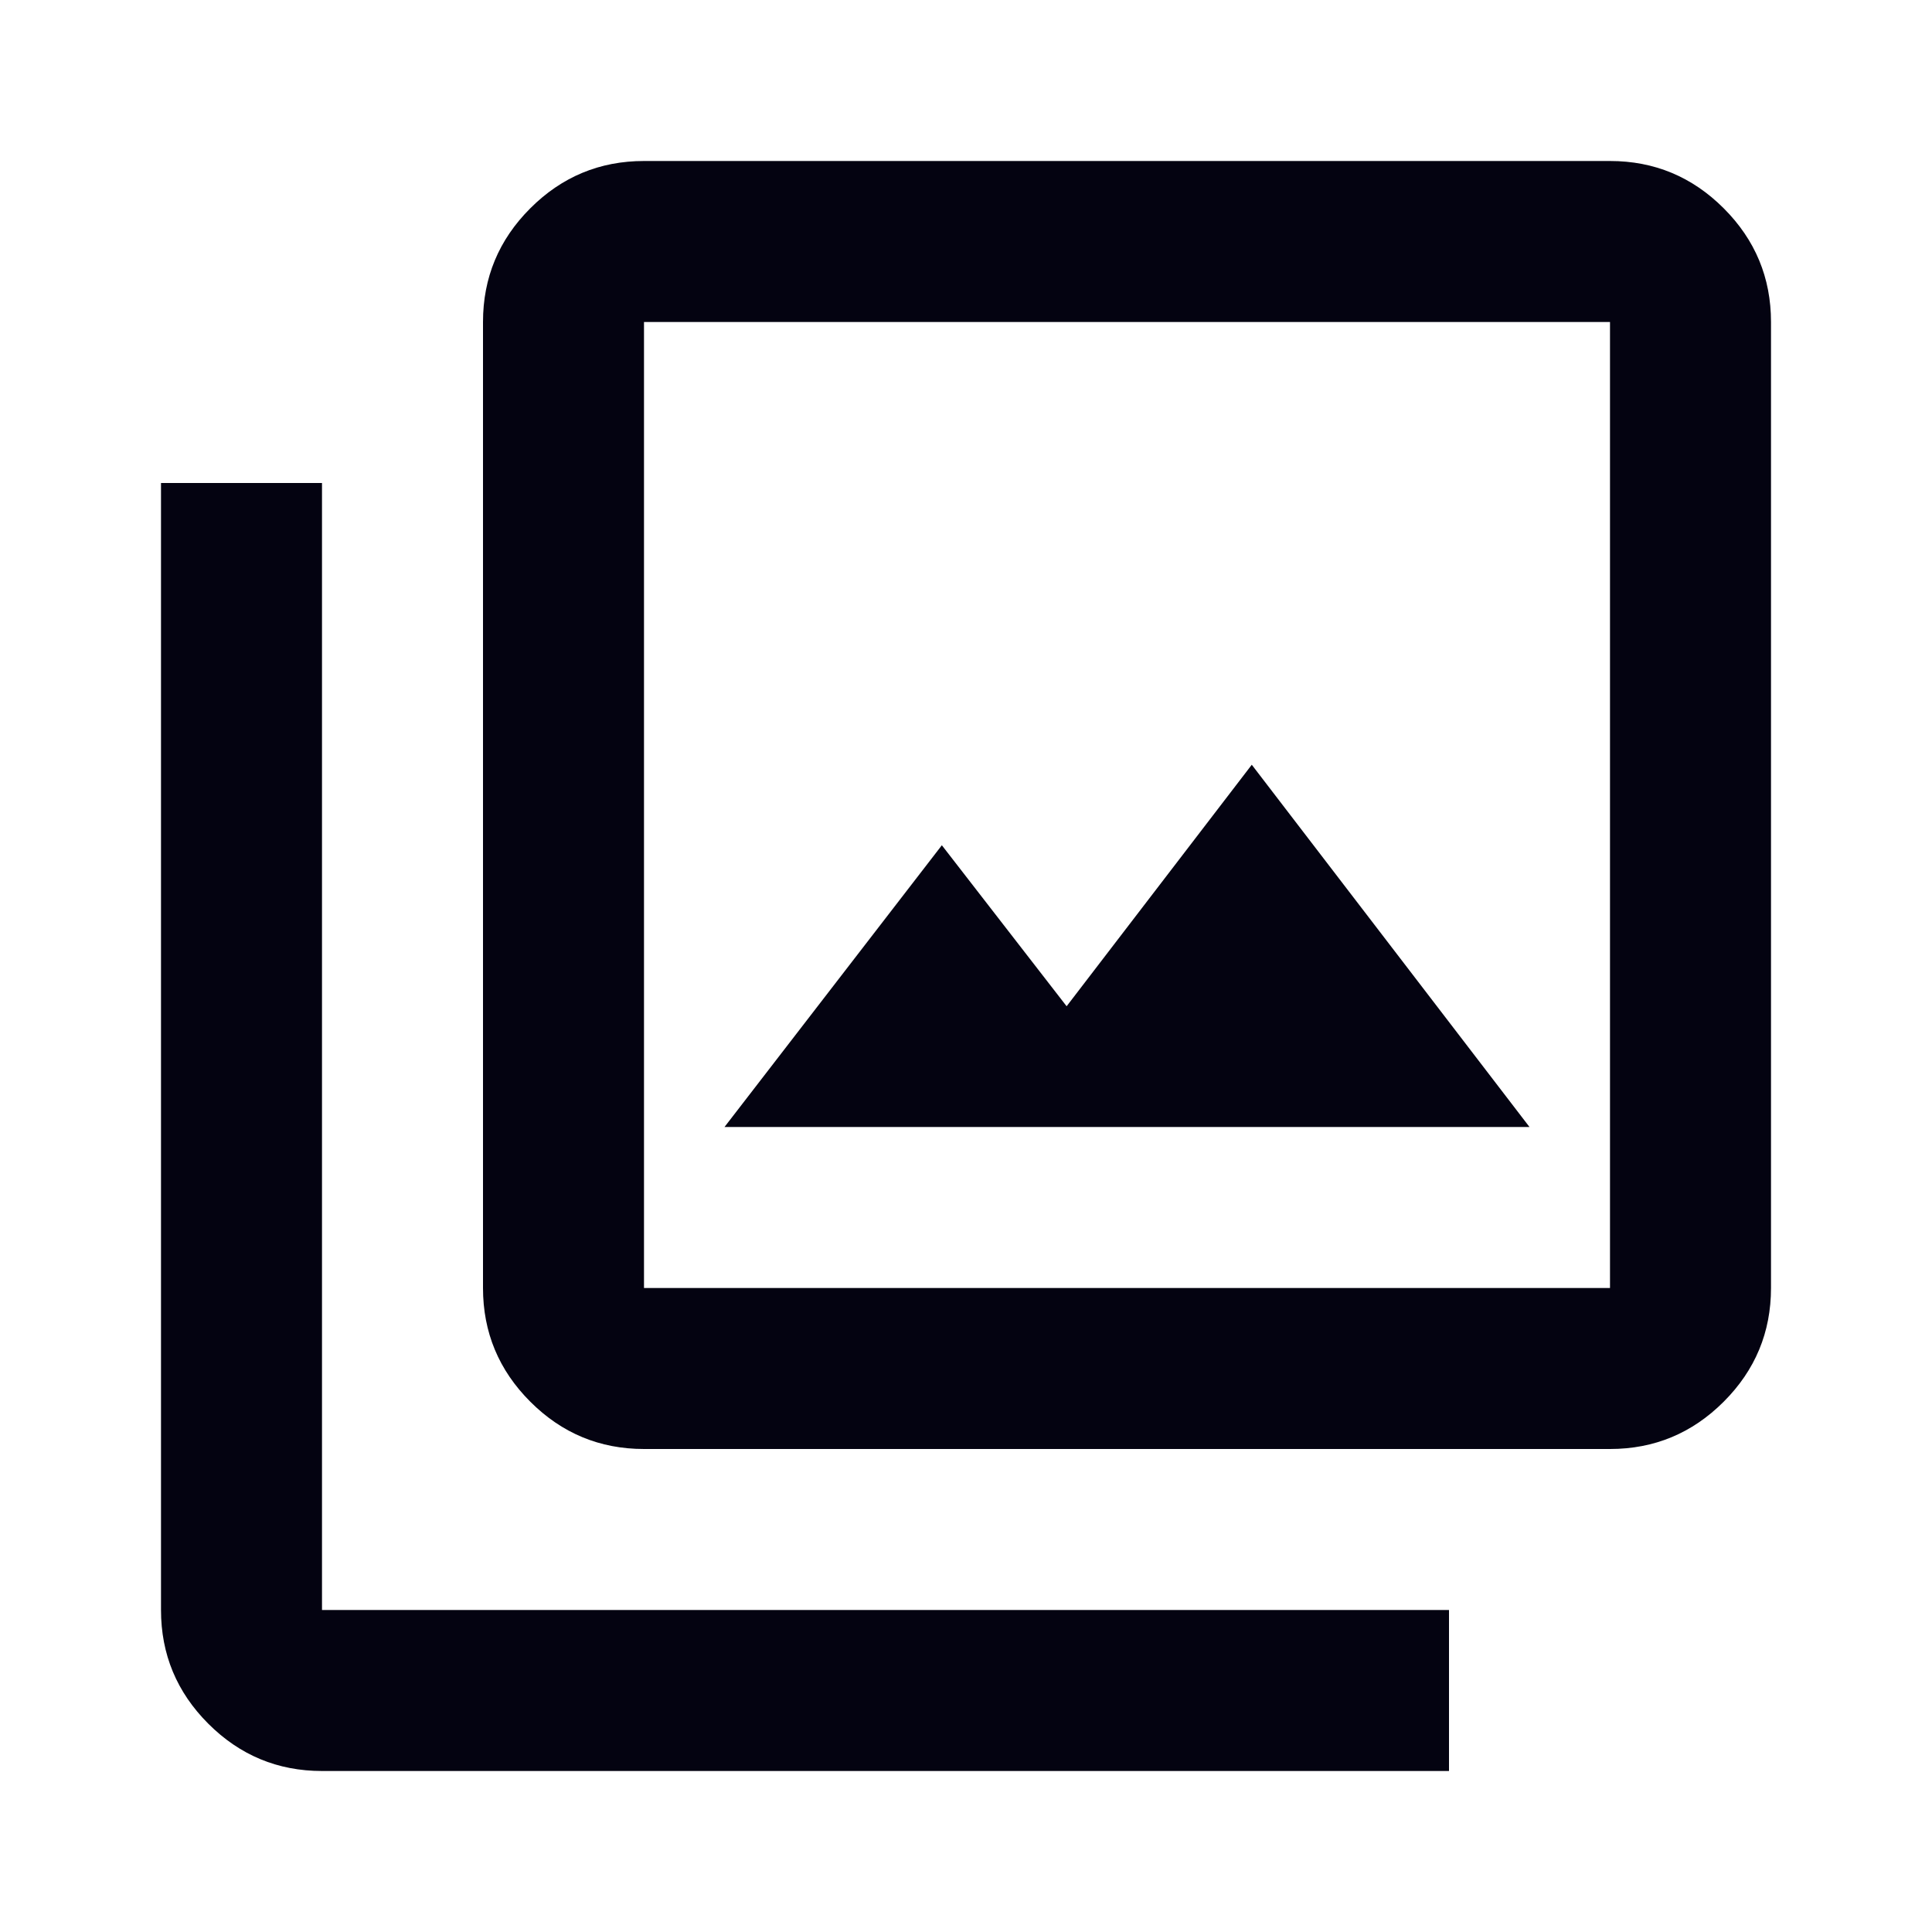
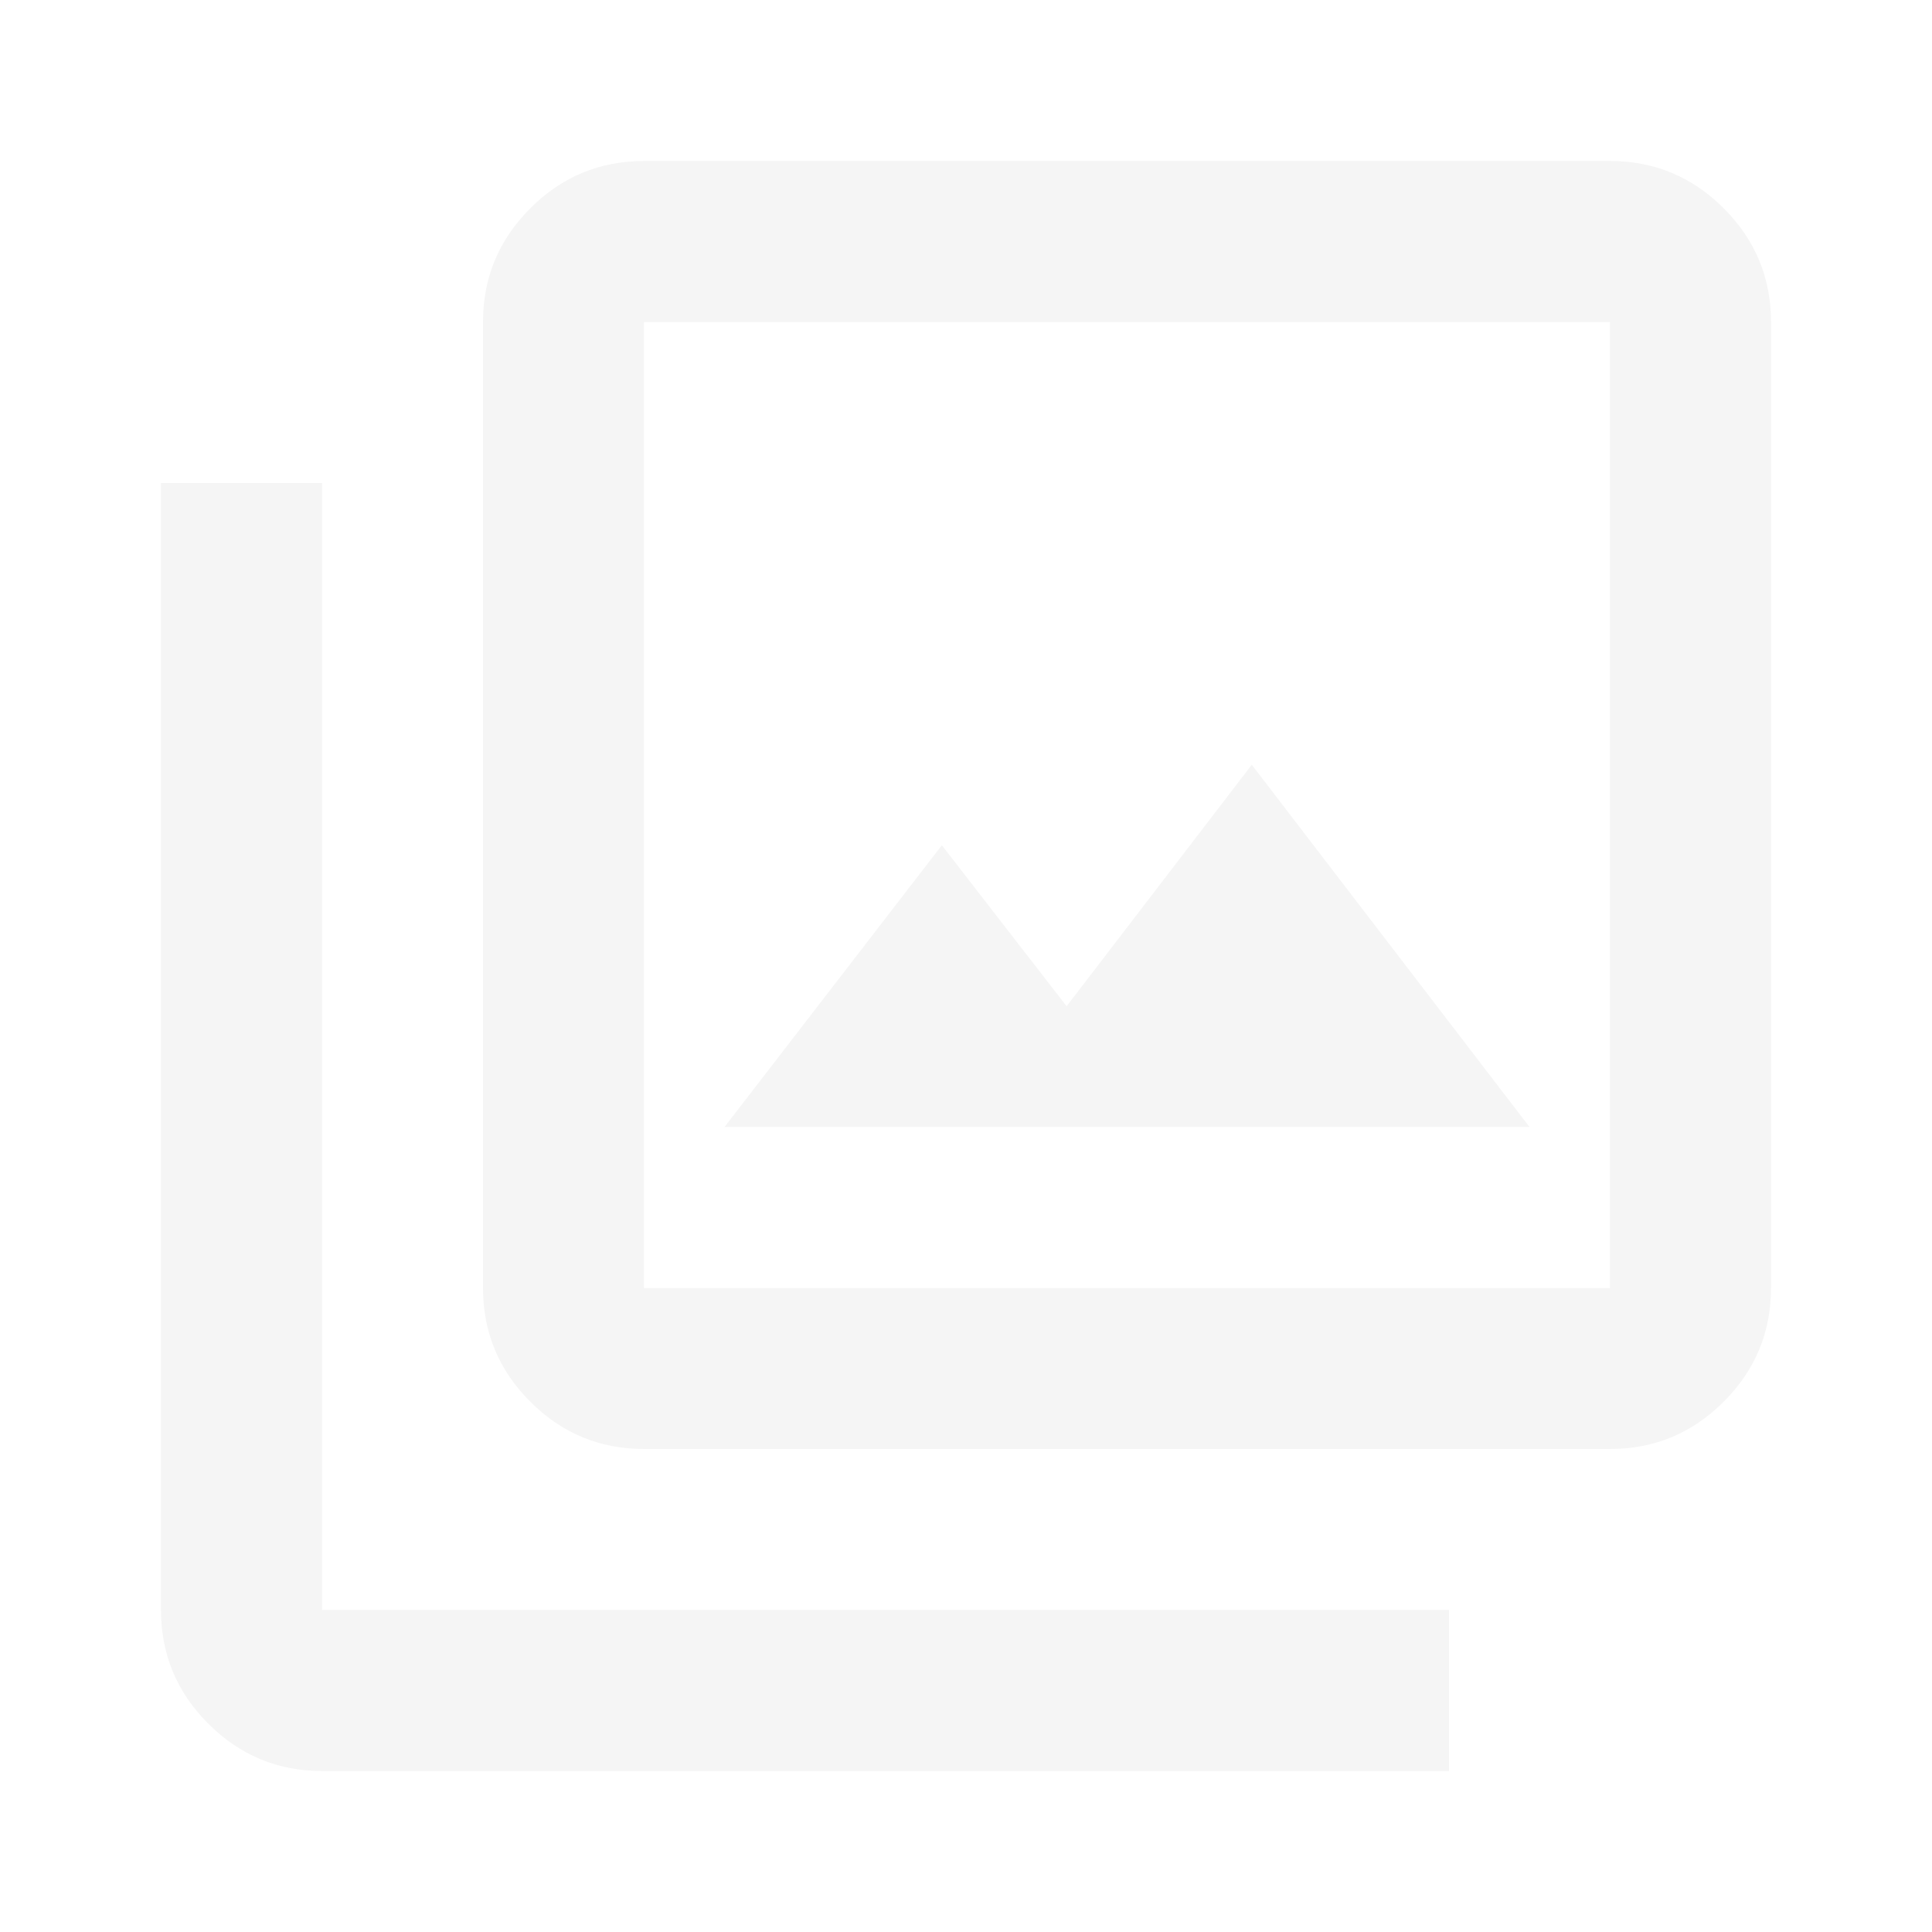
- <svg xmlns="http://www.w3.org/2000/svg" height="24px" viewBox="0 -960 960 960" width="24px" fill="#040311">
+ <svg xmlns="http://www.w3.org/2000/svg" height="24px" viewBox="0 -960 960 960" width="24px" fill="whitesmoke">
  <path d="M360-400h400L622-580l-92 120-62-80-108 140Zm-40 160q-33 0-56.5-23.5T240-320v-480q0-33 23.5-56.5T320-880h480q33 0 56.5 23.5T880-800v480q0 33-23.5 56.5T800-240H320Zm0-80h480v-480H320v480ZM160-80q-33 0-56.5-23.5T80-160v-560h80v560h560v80H160Zm160-720v480-480Z" />
</svg>
